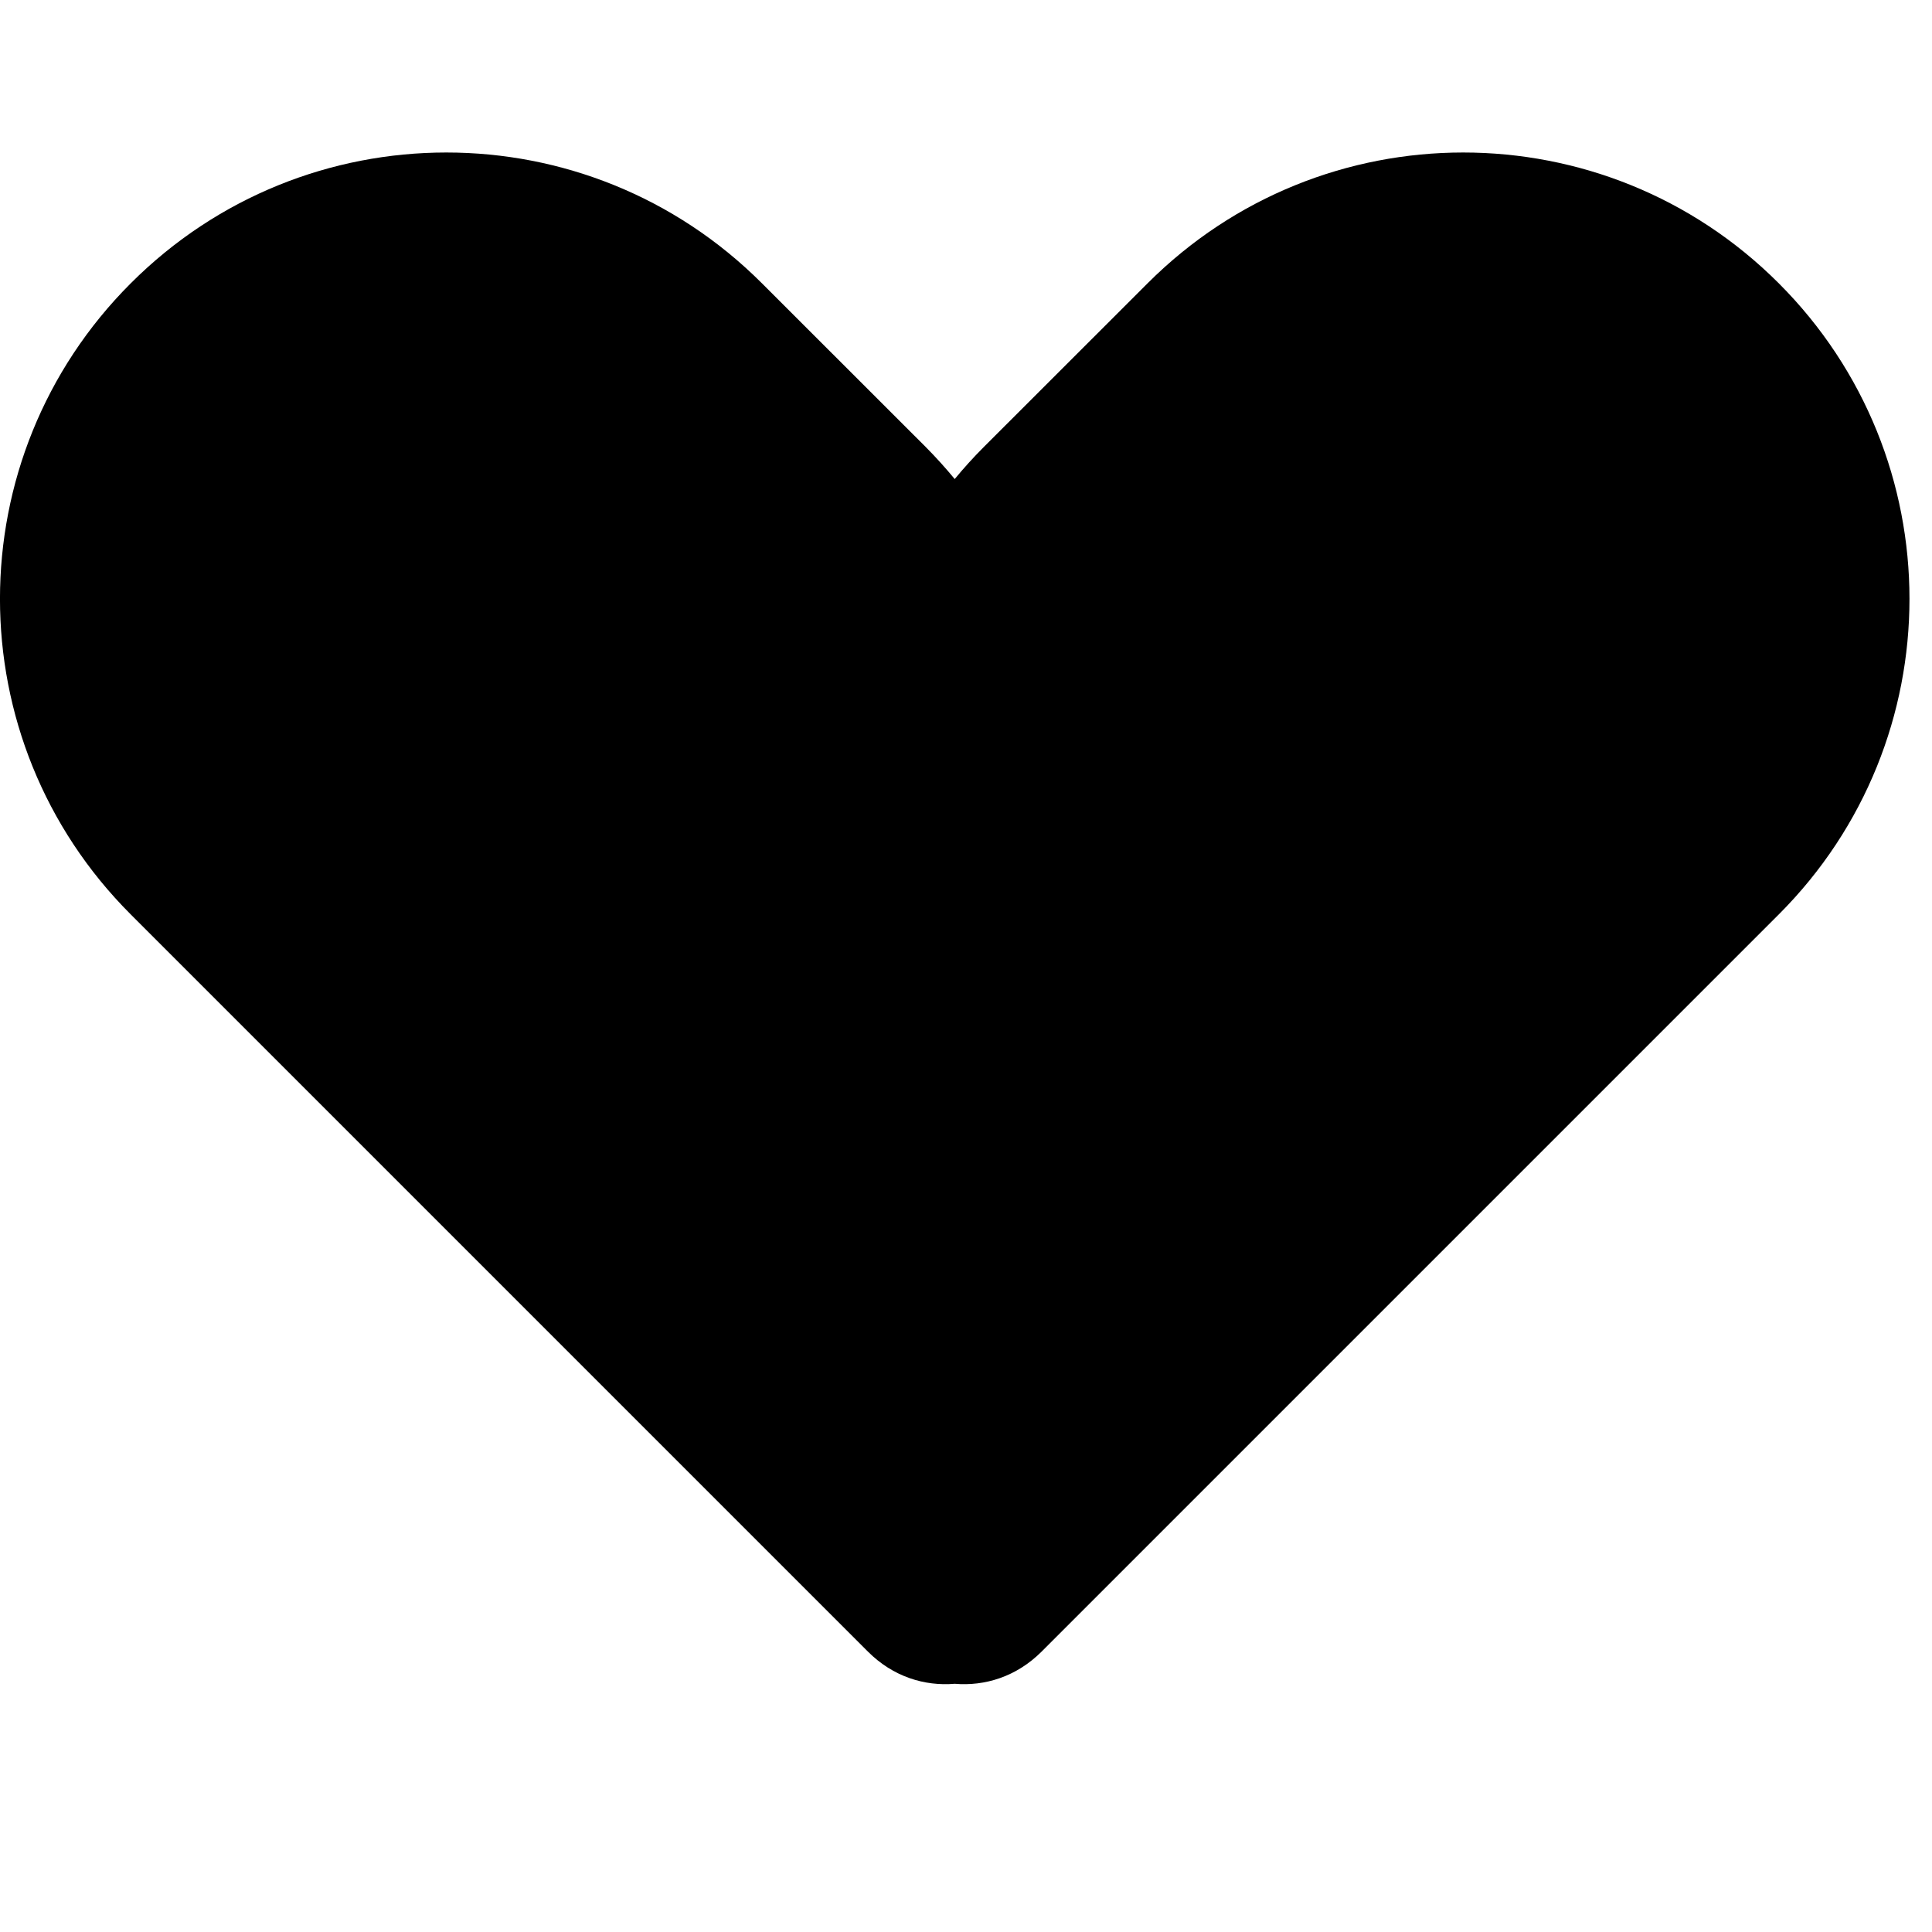
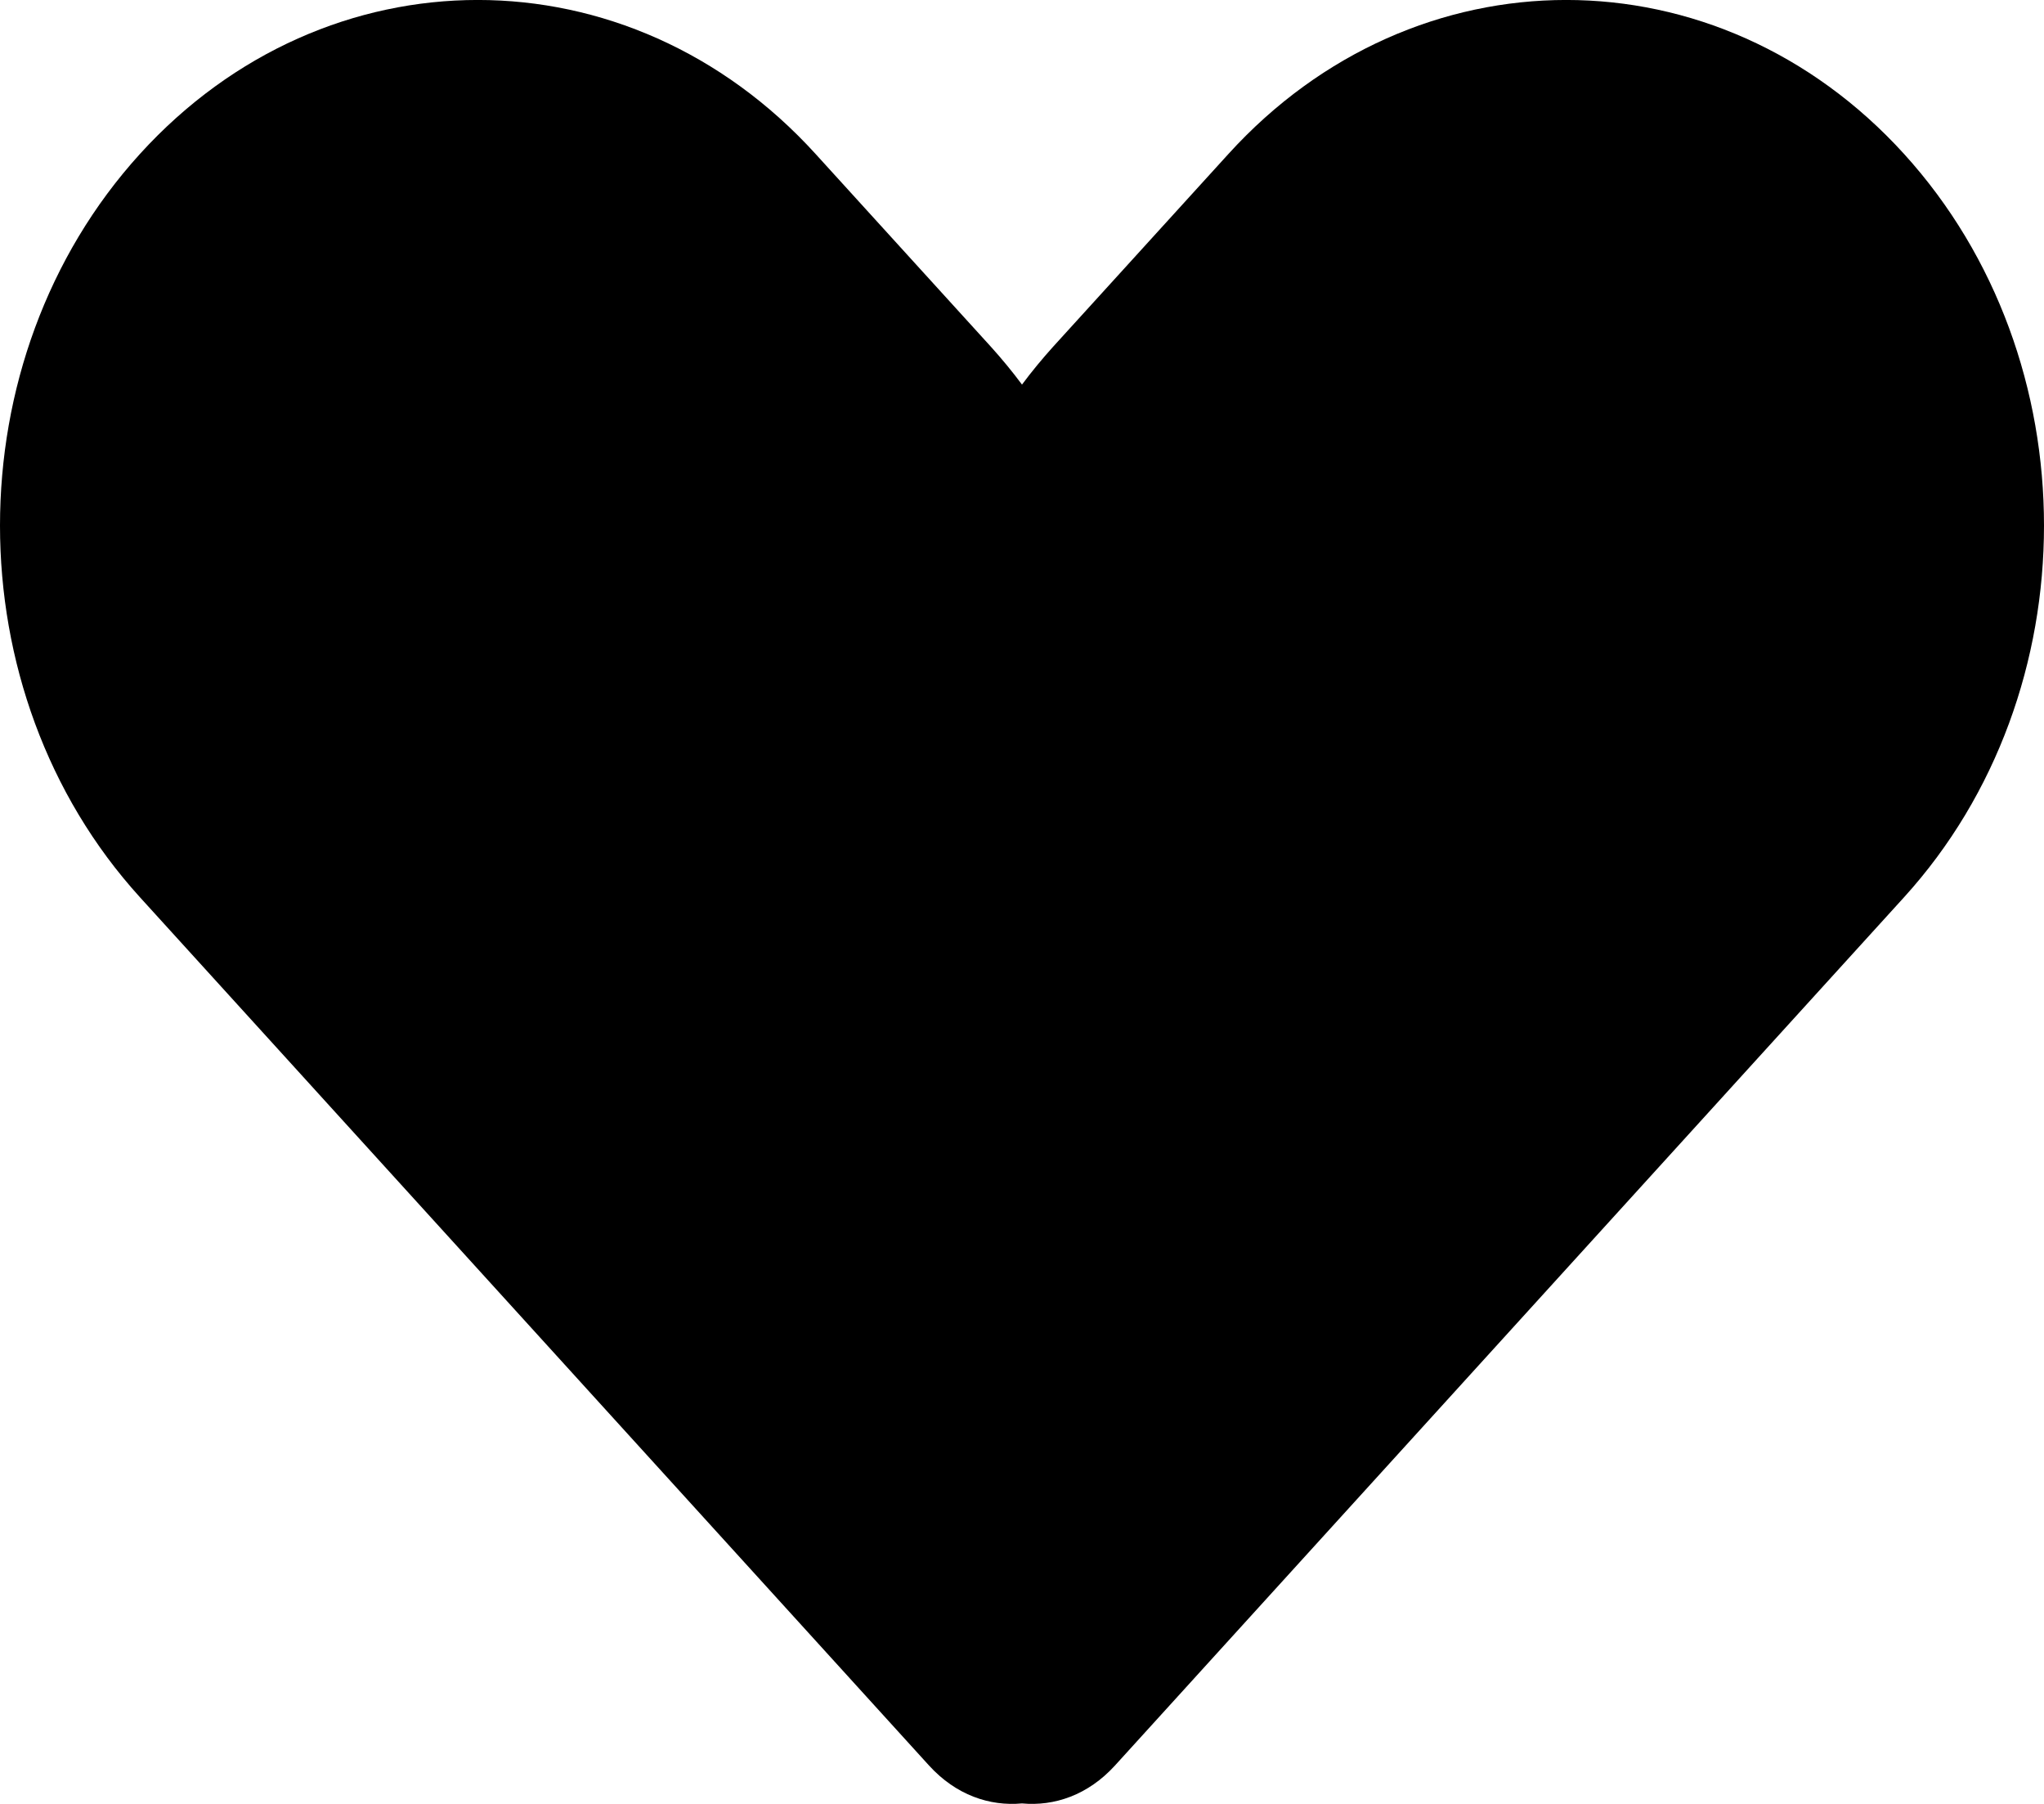
- <svg xmlns="http://www.w3.org/2000/svg" width="16" height="16" viewBox="0 0 19 16" fill="black">
-   <path fill-rule="evenodd" clip-rule="evenodd" d="M9.389 15.059C9.093 15.084 8.783 14.99 8.536 14.743L1.286 7.493C-0.429 5.779 -0.429 3 1.286 1.286C3 -0.429 5.779 -0.429 7.493 1.286L9.104 2.896C9.204 2.997 9.299 3.102 9.389 3.211C9.479 3.102 9.574 2.997 9.675 2.896L11.286 1.286C13 -0.429 15.779 -0.429 17.493 1.286C19.207 3 19.207 5.779 17.493 7.493L10.243 14.743C9.995 14.99 9.685 15.084 9.389 15.059Z" />
+ <svg xmlns="http://www.w3.org/2000/svg" width="17" height="15" viewBox="0 0 17 15" fill="black">
+   <path fill-rule="evenodd" clip-rule="evenodd" d="M8.5 14.996C8.232 15.021 7.951 14.927 7.727 14.681L1.164 7.461C-0.388 5.754 -0.388 2.987 1.164 1.28C2.716 -0.427 5.231 -0.427 6.783 1.28L8.242 2.884C8.333 2.985 8.419 3.089 8.5 3.198C8.581 3.089 8.667 2.985 8.758 2.884L10.217 1.28C11.769 -0.427 14.284 -0.427 15.836 1.28C17.388 2.987 17.388 5.754 15.836 7.461L9.273 14.681C9.049 14.927 8.768 15.021 8.5 14.996Z" />
</svg>
